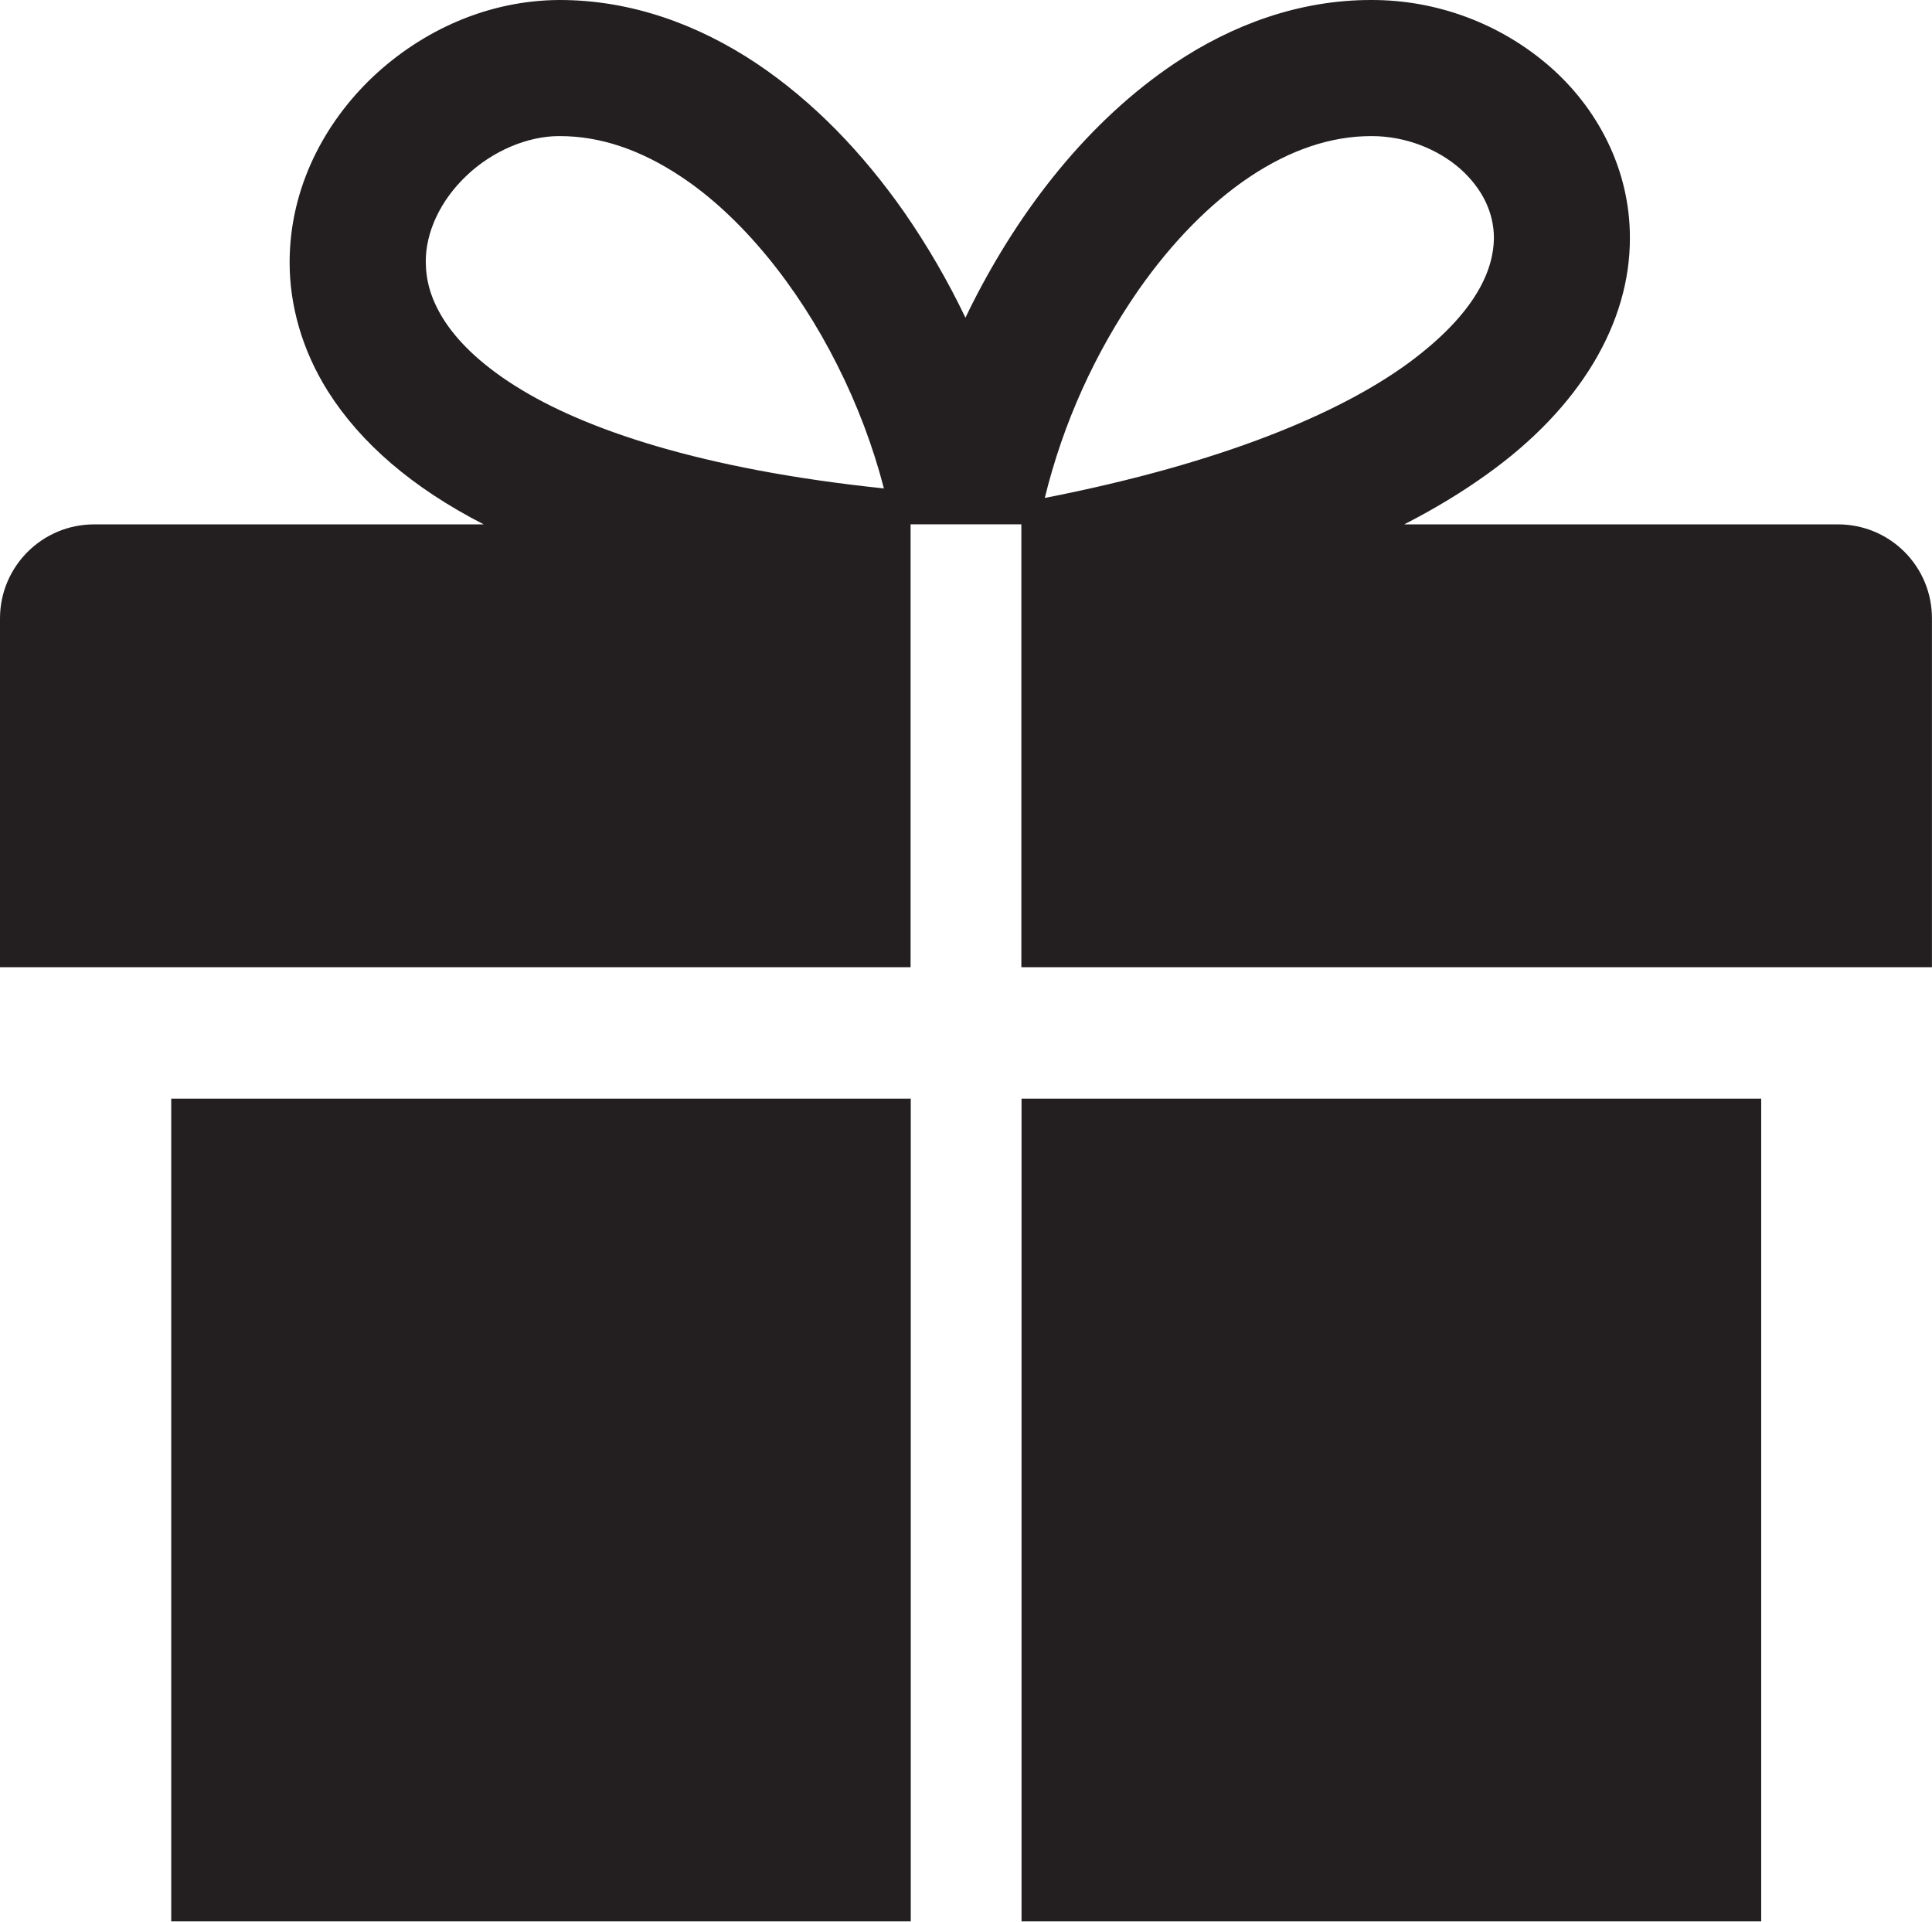
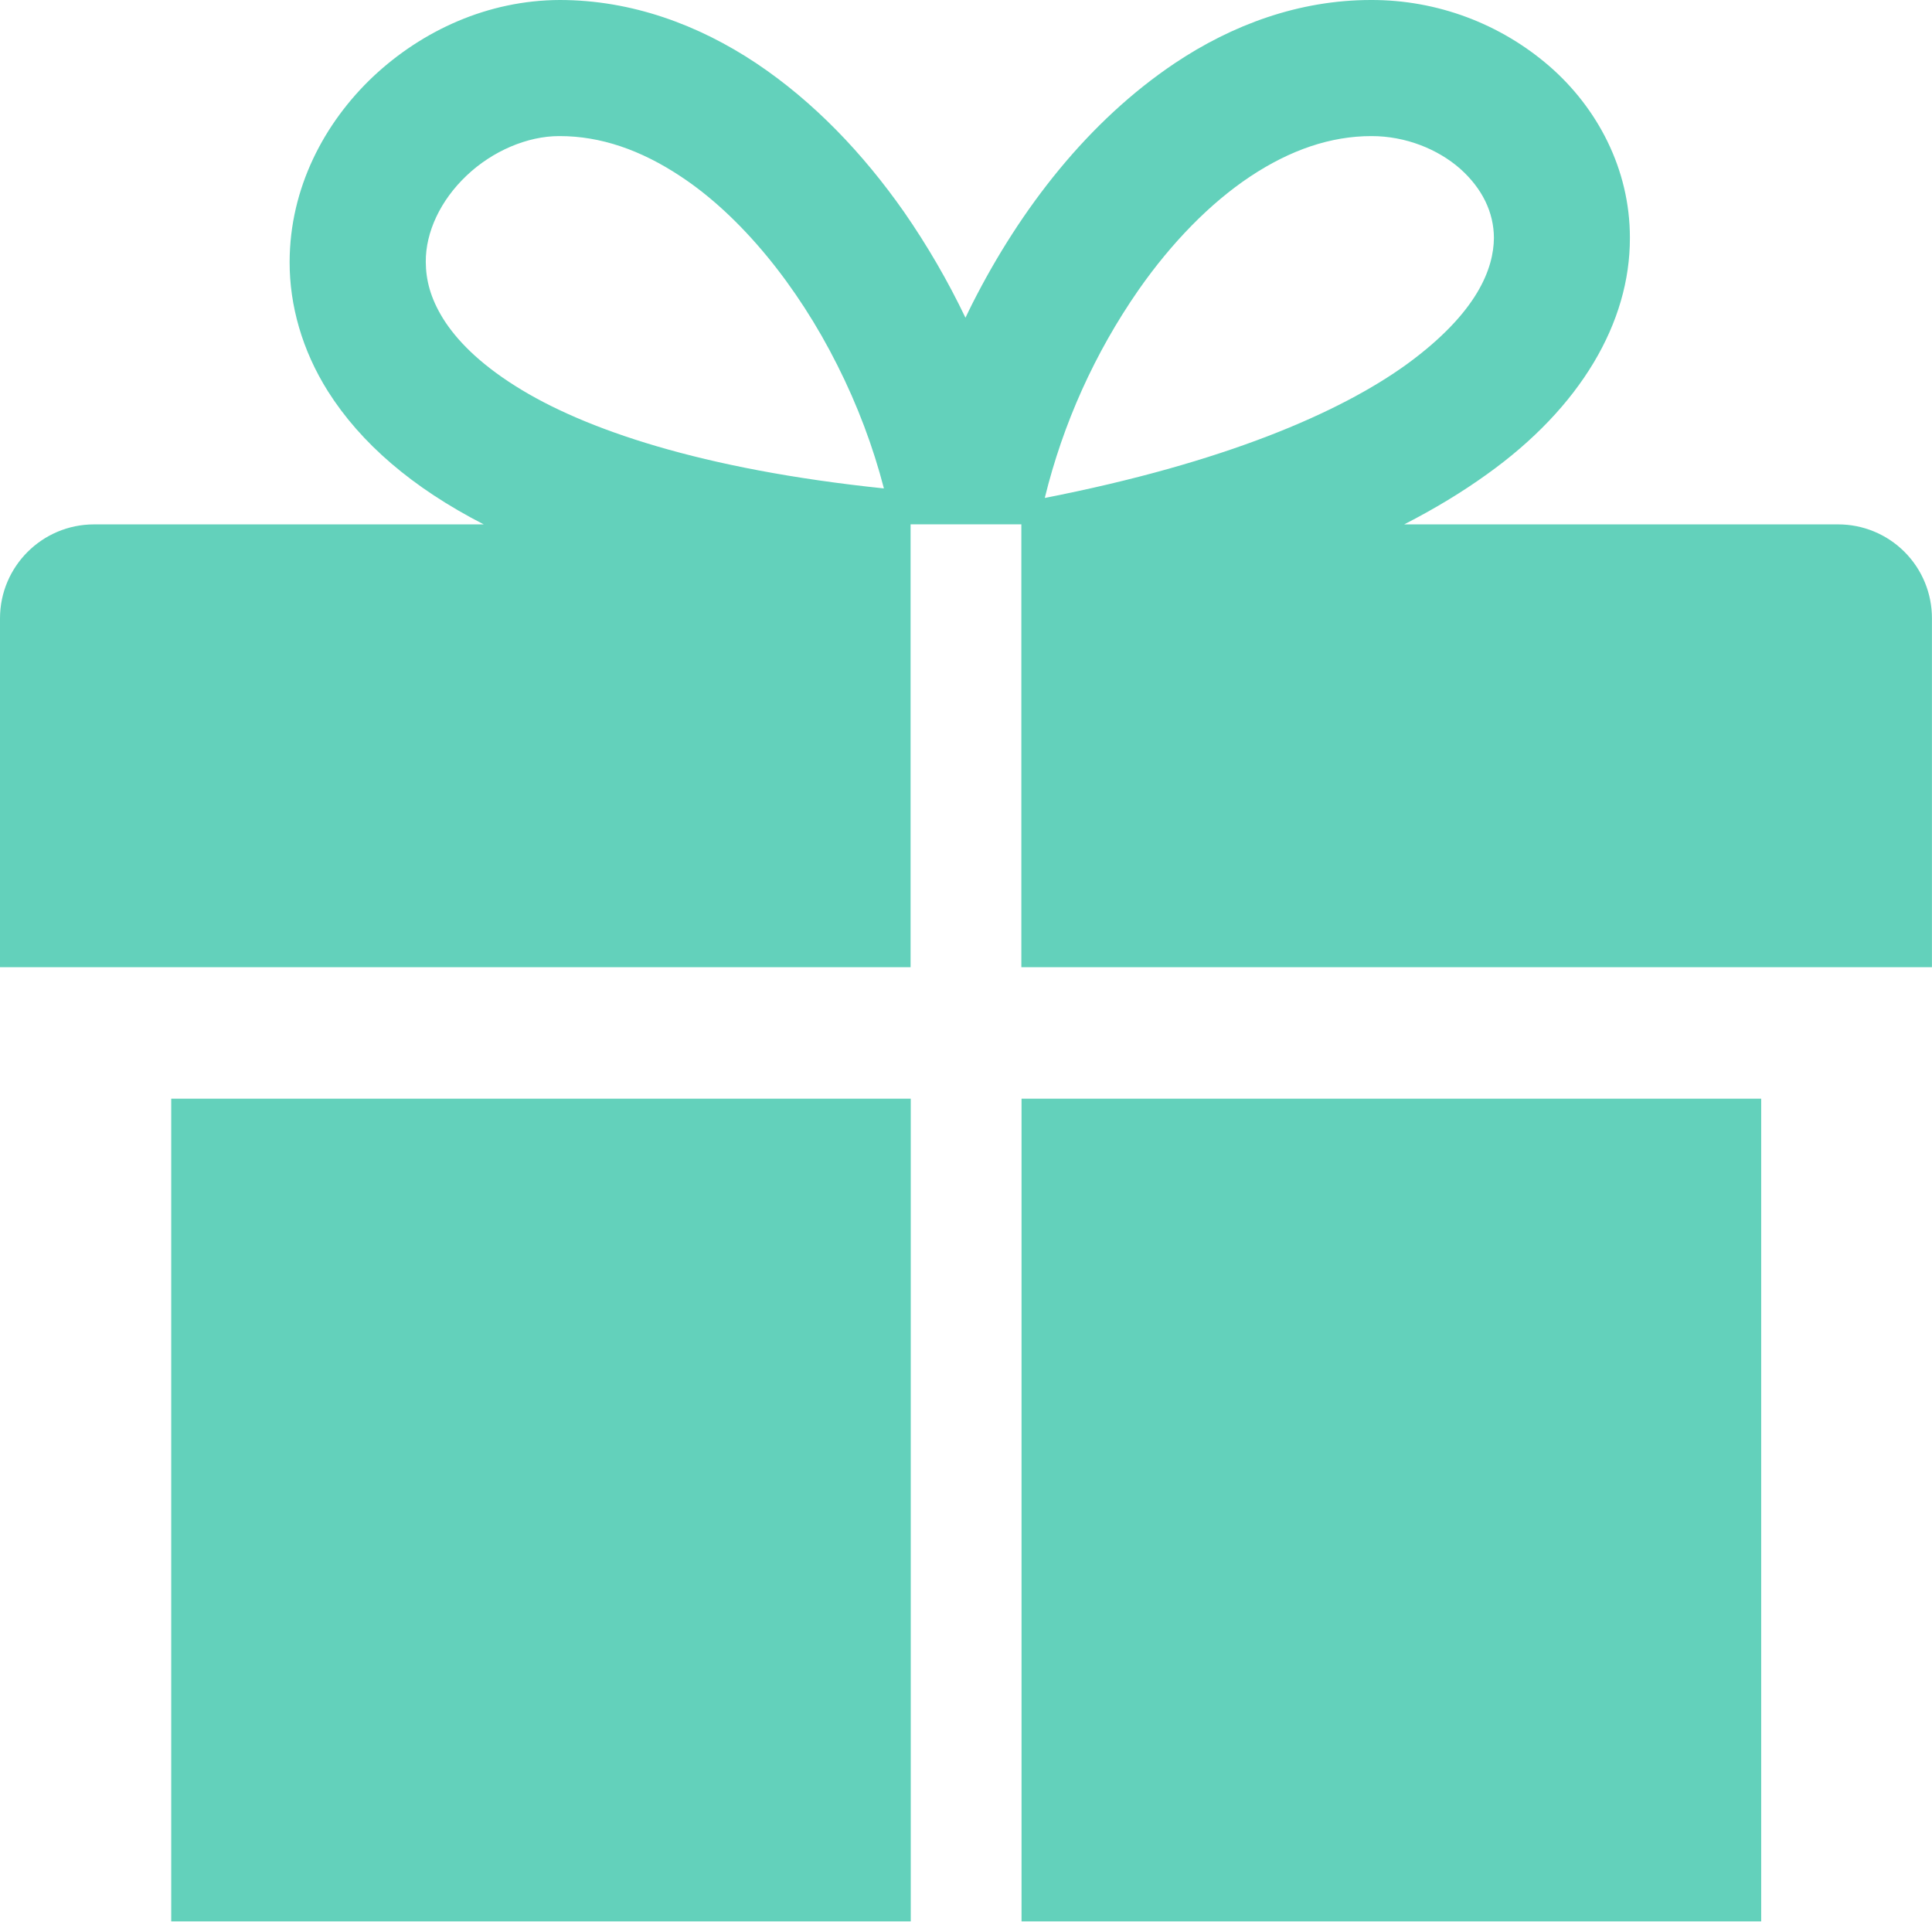
<svg xmlns="http://www.w3.org/2000/svg" width="32.666" height="32.486" viewBox="239.665 239.757 32.666 32.486">
-   <path fill="#231F20" d="M242.56 272.243h12.504v-13.91H242.56v13.91zm28.182-23.62h-7.335c.521-.267.984-.549 1.396-.845 1.588-1.133 2.424-2.57 2.42-3.999.002-1.169-.556-2.202-1.359-2.901a4.585 4.585 0 0 0-3.016-1.121c-1.22-.001-2.352.421-3.32 1.069-1.459.979-2.606 2.451-3.424 4.067-.039.079-.078.157-.115.236a12.944 12.944 0 0 0-1.041-1.792c-.691-.985-1.523-1.86-2.497-2.511-.97-.646-2.103-1.069-3.322-1.069-1.213.004-2.323.514-3.155 1.295-.828.783-1.41 1.885-1.412 3.135-.002.73.211 1.494.649 2.188.552.872 1.424 1.628 2.633 2.248h-6.588c-.878 0-1.591.712-1.591 1.59v5.897h15.396v-7.488h1.873v7.488h15.396v-5.897a1.585 1.585 0 0 0-1.588-1.59m-22.362-2.339c-.622-.391-1-.785-1.22-1.135-.22-.354-.294-.662-.296-.963-.004-.504.248-1.042.691-1.461.437-.415 1.028-.667 1.562-.667h.013c.685 0 1.366.231 2.046.683 1.018.671 1.975 1.85 2.645 3.187.342.676.609 1.39.789 2.087-3.082-.321-5.078-1.002-6.23-1.731m10.537-1.627c.557-.797 1.21-1.466 1.887-1.916.68-.451 1.362-.683 2.047-.683h.006c.574 0 1.117.22 1.494.55.377.336.571.739.573 1.171-.004.512-.272 1.259-1.467 2.132-1.138.825-3.101 1.673-6.127 2.265a10.57 10.57 0 0 1 1.587-3.519m-1.98 27.586h12.506v-13.91h-12.506v13.91z" />
+   <path fill="#63d1bb" d="M242.56 272.243h12.504v-13.91H242.56v13.91zm28.182-23.62h-7.335c.521-.267.984-.549 1.396-.845 1.588-1.133 2.424-2.57 2.42-3.999.002-1.169-.556-2.202-1.359-2.901a4.585 4.585 0 0 0-3.016-1.121c-1.22-.001-2.352.421-3.32 1.069-1.459.979-2.606 2.451-3.424 4.067-.039.079-.078.157-.115.236a12.944 12.944 0 0 0-1.041-1.792c-.691-.985-1.523-1.86-2.497-2.511-.97-.646-2.103-1.069-3.322-1.069-1.213.004-2.323.514-3.155 1.295-.828.783-1.41 1.885-1.412 3.135-.002.73.211 1.494.649 2.188.552.872 1.424 1.628 2.633 2.248h-6.588c-.878 0-1.591.712-1.591 1.59v5.897h15.396v-7.488h1.873v7.488h15.396v-5.897a1.585 1.585 0 0 0-1.588-1.59m-22.362-2.339c-.622-.391-1-.785-1.22-1.135-.22-.354-.294-.662-.296-.963-.004-.504.248-1.042.691-1.461.437-.415 1.028-.667 1.562-.667h.013c.685 0 1.366.231 2.046.683 1.018.671 1.975 1.85 2.645 3.187.342.676.609 1.39.789 2.087-3.082-.321-5.078-1.002-6.23-1.731m10.537-1.627c.557-.797 1.21-1.466 1.887-1.916.68-.451 1.362-.683 2.047-.683h.006c.574 0 1.117.22 1.494.55.377.336.571.739.573 1.171-.004.512-.272 1.259-1.467 2.132-1.138.825-3.101 1.673-6.127 2.265a10.57 10.57 0 0 1 1.587-3.519m-1.98 27.586h12.506v-13.91h-12.506v13.91z" />
</svg>
